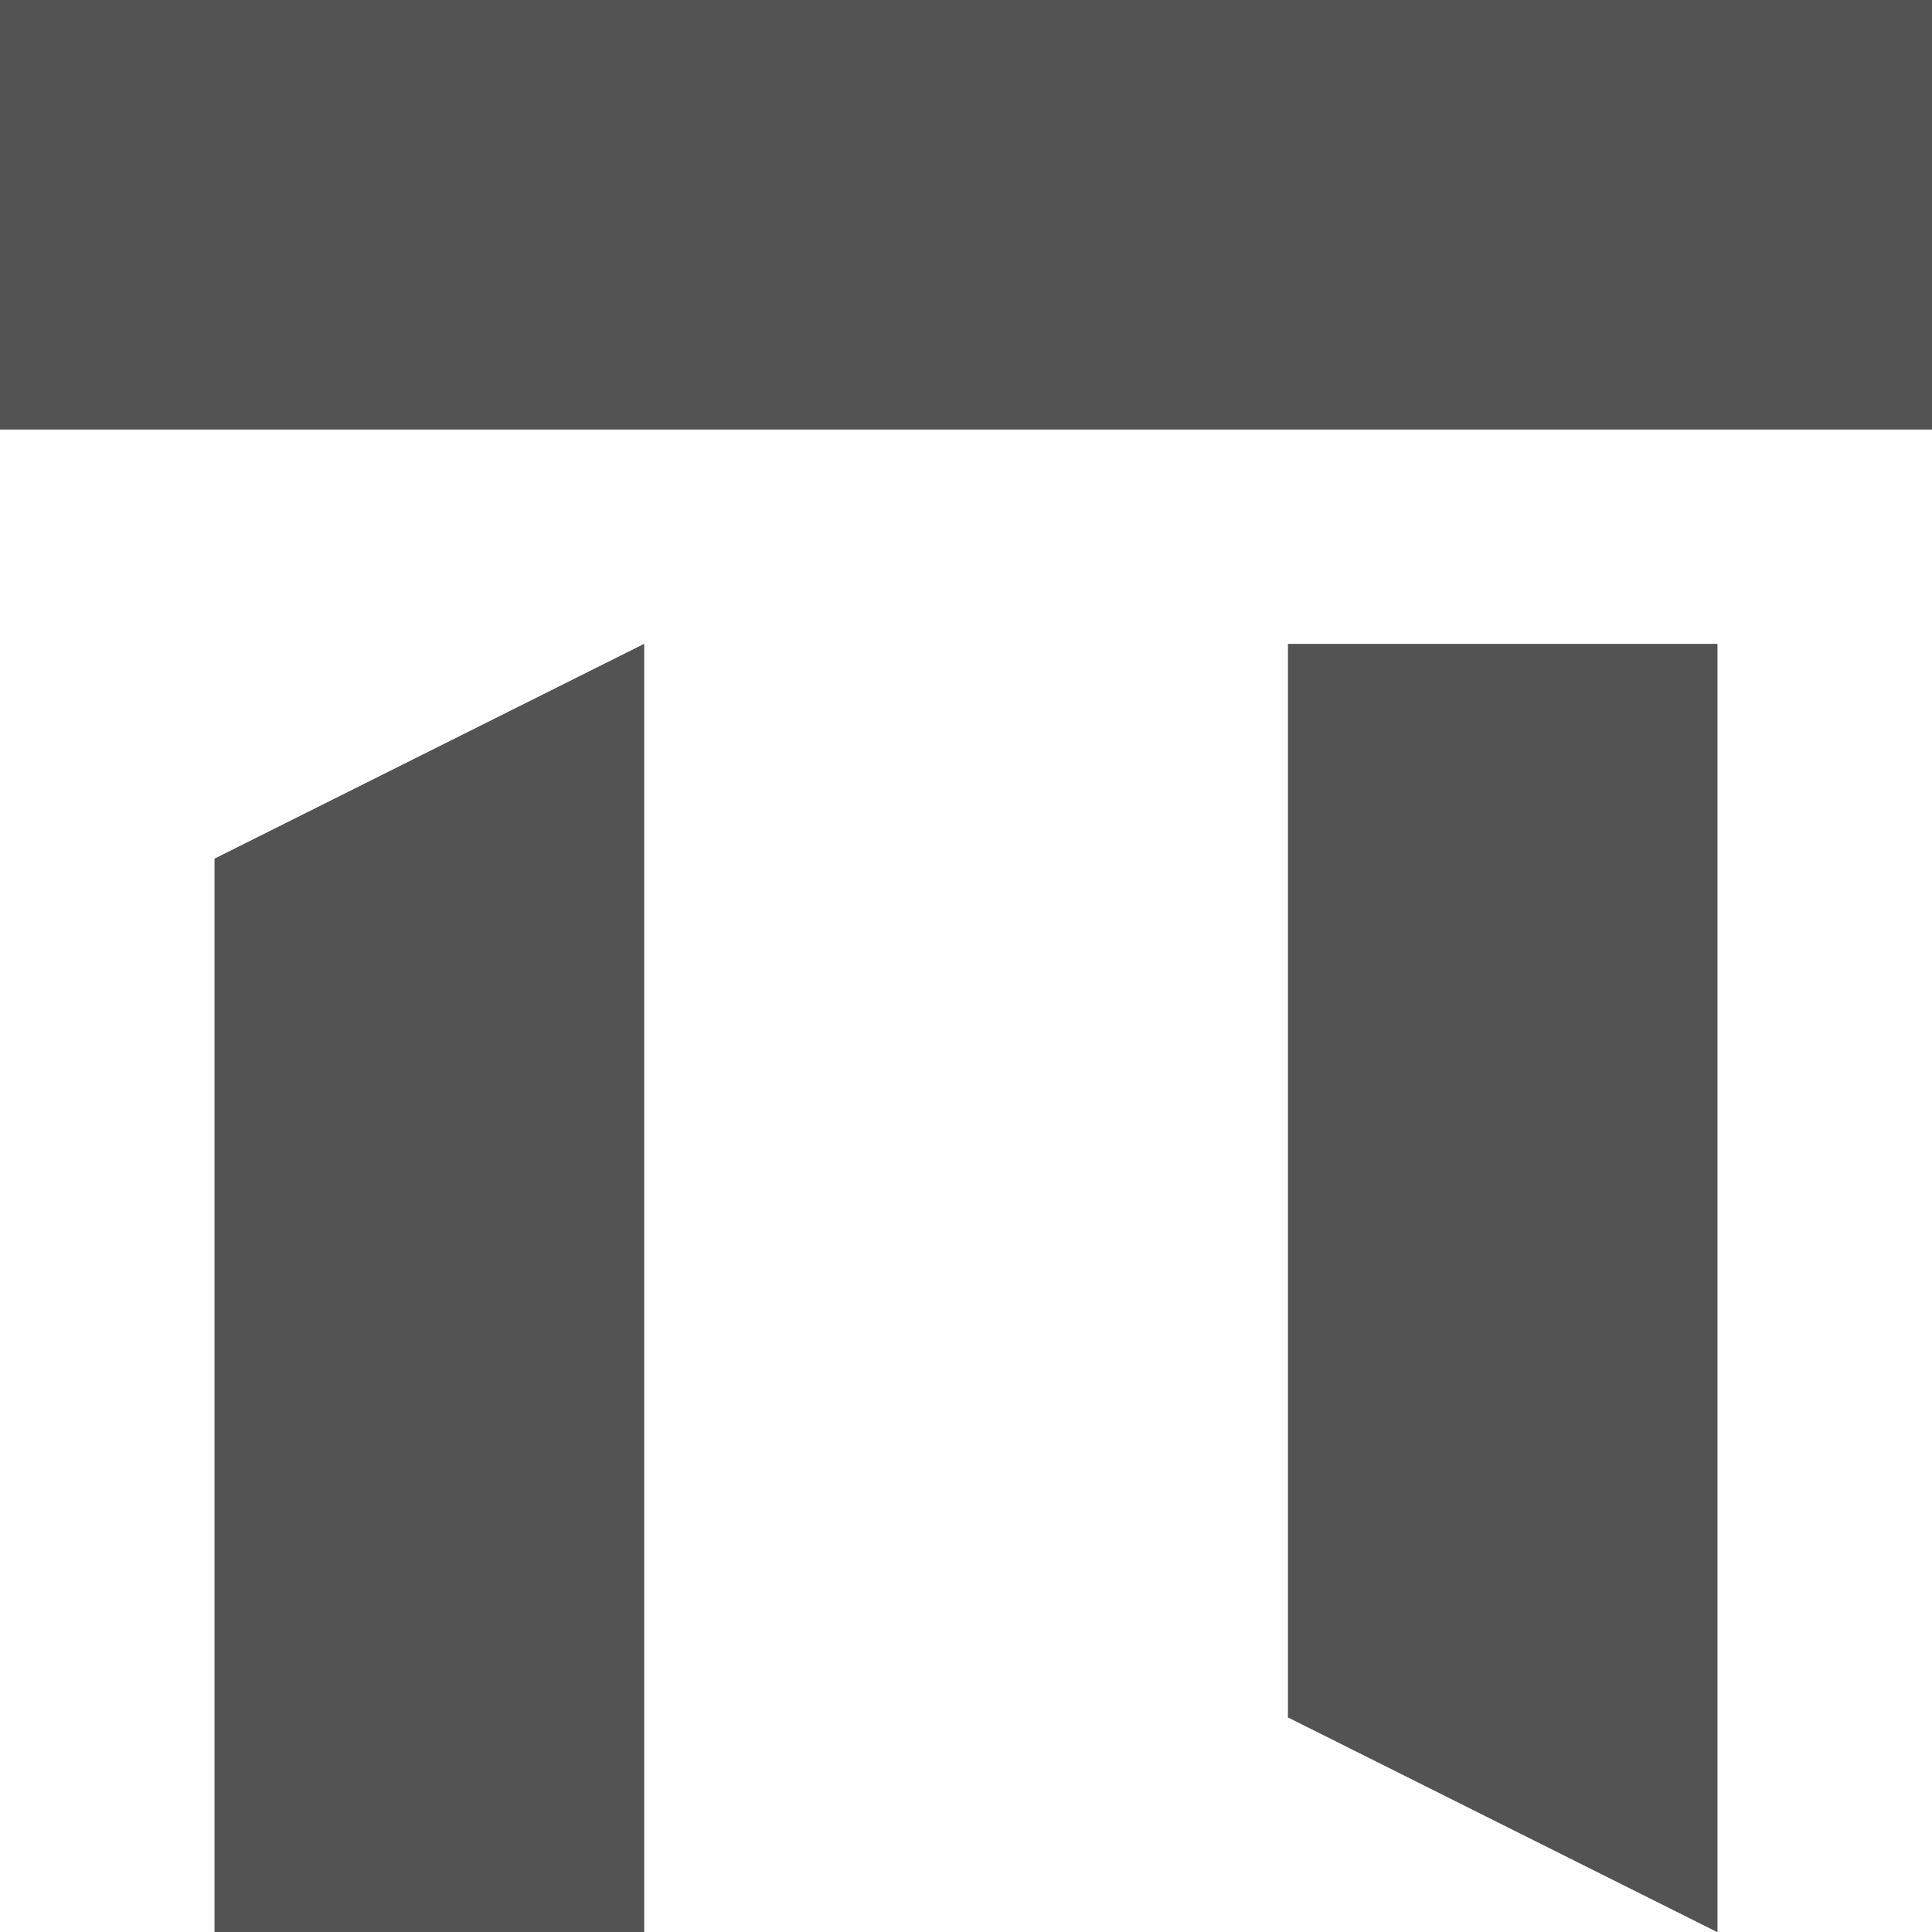
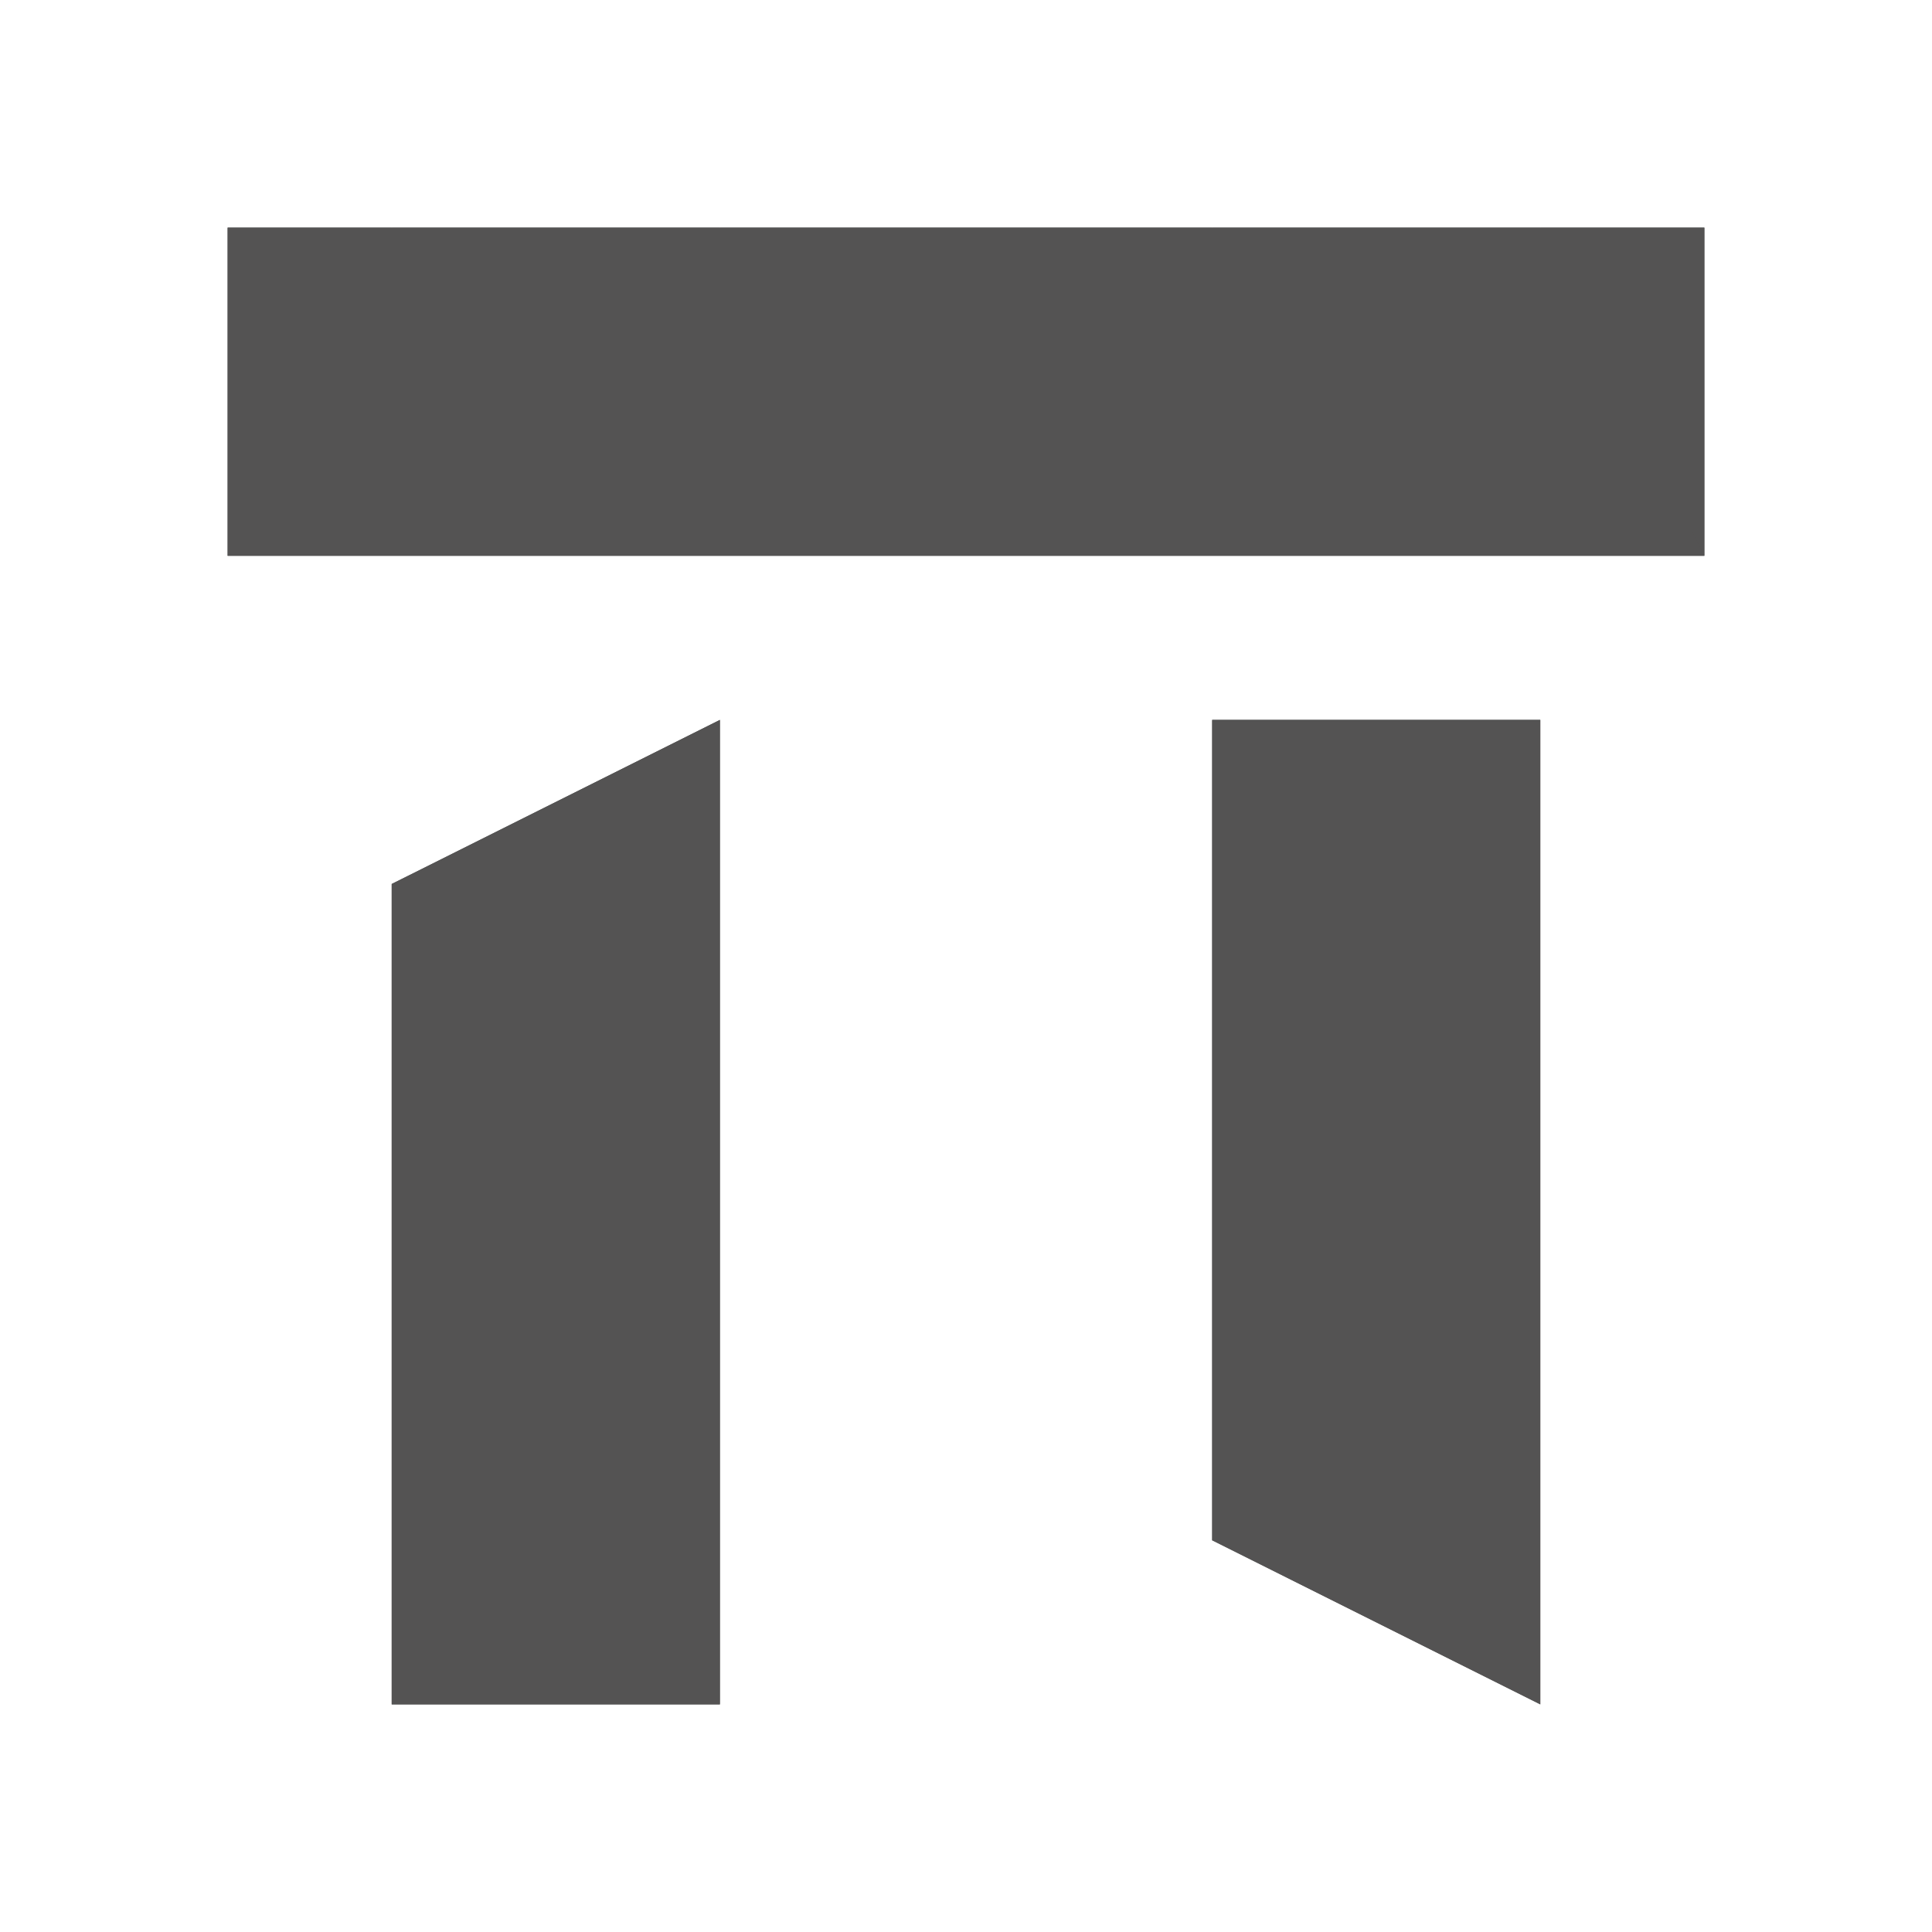
- <svg xmlns="http://www.w3.org/2000/svg" id="Camada_1" version="1.1" width="389.26" height="389.26" viewBox="0 0 389.26 389.26">
+ <svg xmlns="http://www.w3.org/2000/svg" id="Camada_1" version="1.1" width="389.26" height="389.26" viewBox="-60 -60 509.26 509.26">
  <defs>
    <style>
      .st0 {
        fill-rule: evenodd;
      }
      .st0, .st1 {
        fill: #545353;
      }
    </style>
  </defs>
  <polyline class="st1" points="389.26 86.51 0 86.51 0 0 389.26 0 389.26 86.51" />
  <path class="st0" d="M0,86.51h43.25L0,0v86.51Z" />
  <path class="st0" d="M43.25,86.51V0H0l43.25,86.51Z" />
  <path class="st0" d="M43.25,389.26h86.51L43.25,173.01v216.25Z" />
  <path class="st0" d="M129.76,389.26V129.76l-86.51,43.25,86.51,216.25Z" />
  <path class="st0" d="M43.25,86.51h86.51L43.25,0v86.51Z" />
  <path class="st0" d="M129.76,86.51V0H43.25l86.51,86.51Z" />
  <path class="st0" d="M129.76,86.51h129.76L129.76,0v86.51Z" />
  <path class="st0" d="M259.52,86.51V0h-129.76l129.76,86.51Z" />
  <path class="st0" d="M259.52,346.01l86.49,43.25-86.49-259.5v216.25Z" />
  <path class="st0" d="M346.01,389.26V129.76h-86.49l86.49,259.5Z" />
  <path class="st0" d="M259.52,86.51h86.49L259.52,0v86.51Z" />
  <path class="st0" d="M346.01,86.51V0h-86.49l86.49,86.51Z" />
  <path class="st0" d="M346.01,86.51h43.25L346.01,0v86.51Z" />
  <path class="st0" d="M389.26,86.51V0h-43.25l43.25,86.51Z" />
  <polyline class="st1" points="346.01 129.76 259.52 129.76 259.52 346.01 346.01 389.26 346.01 129.76" />
  <polyline class="st1" points="129.76 129.76 43.25 173.01 43.25 389.26 129.76 389.26 129.76 129.76" />
</svg>
